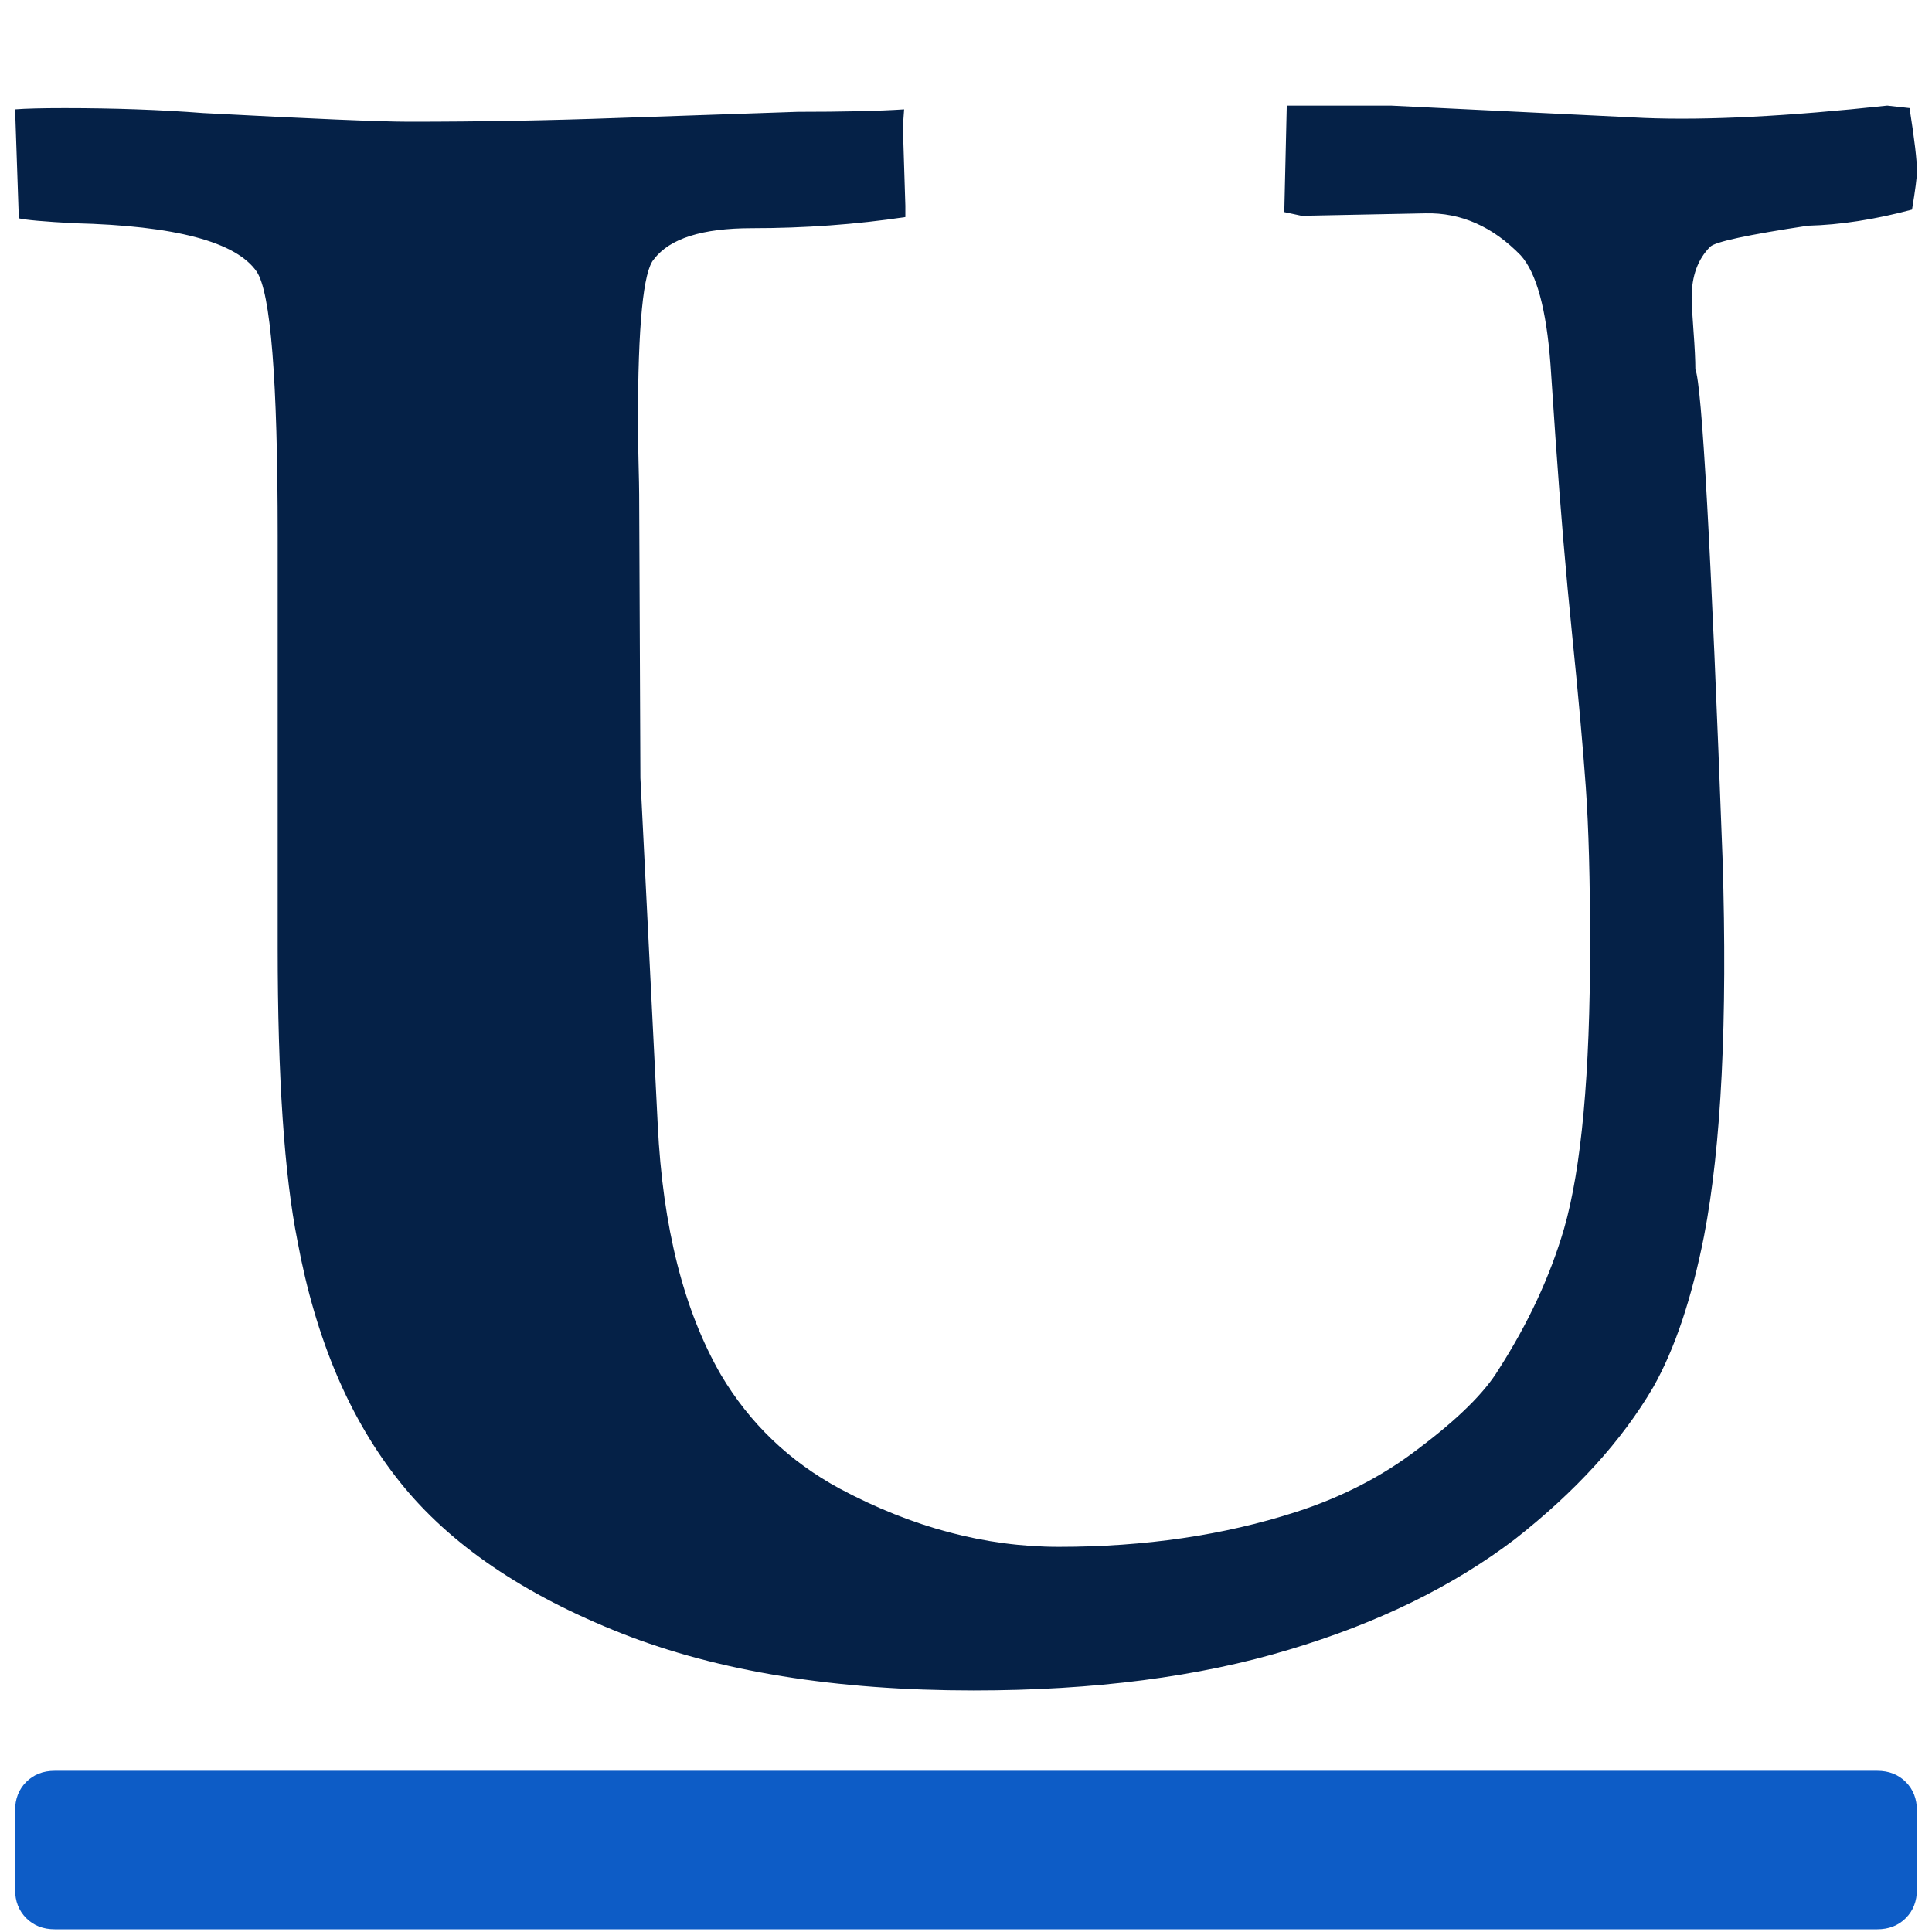
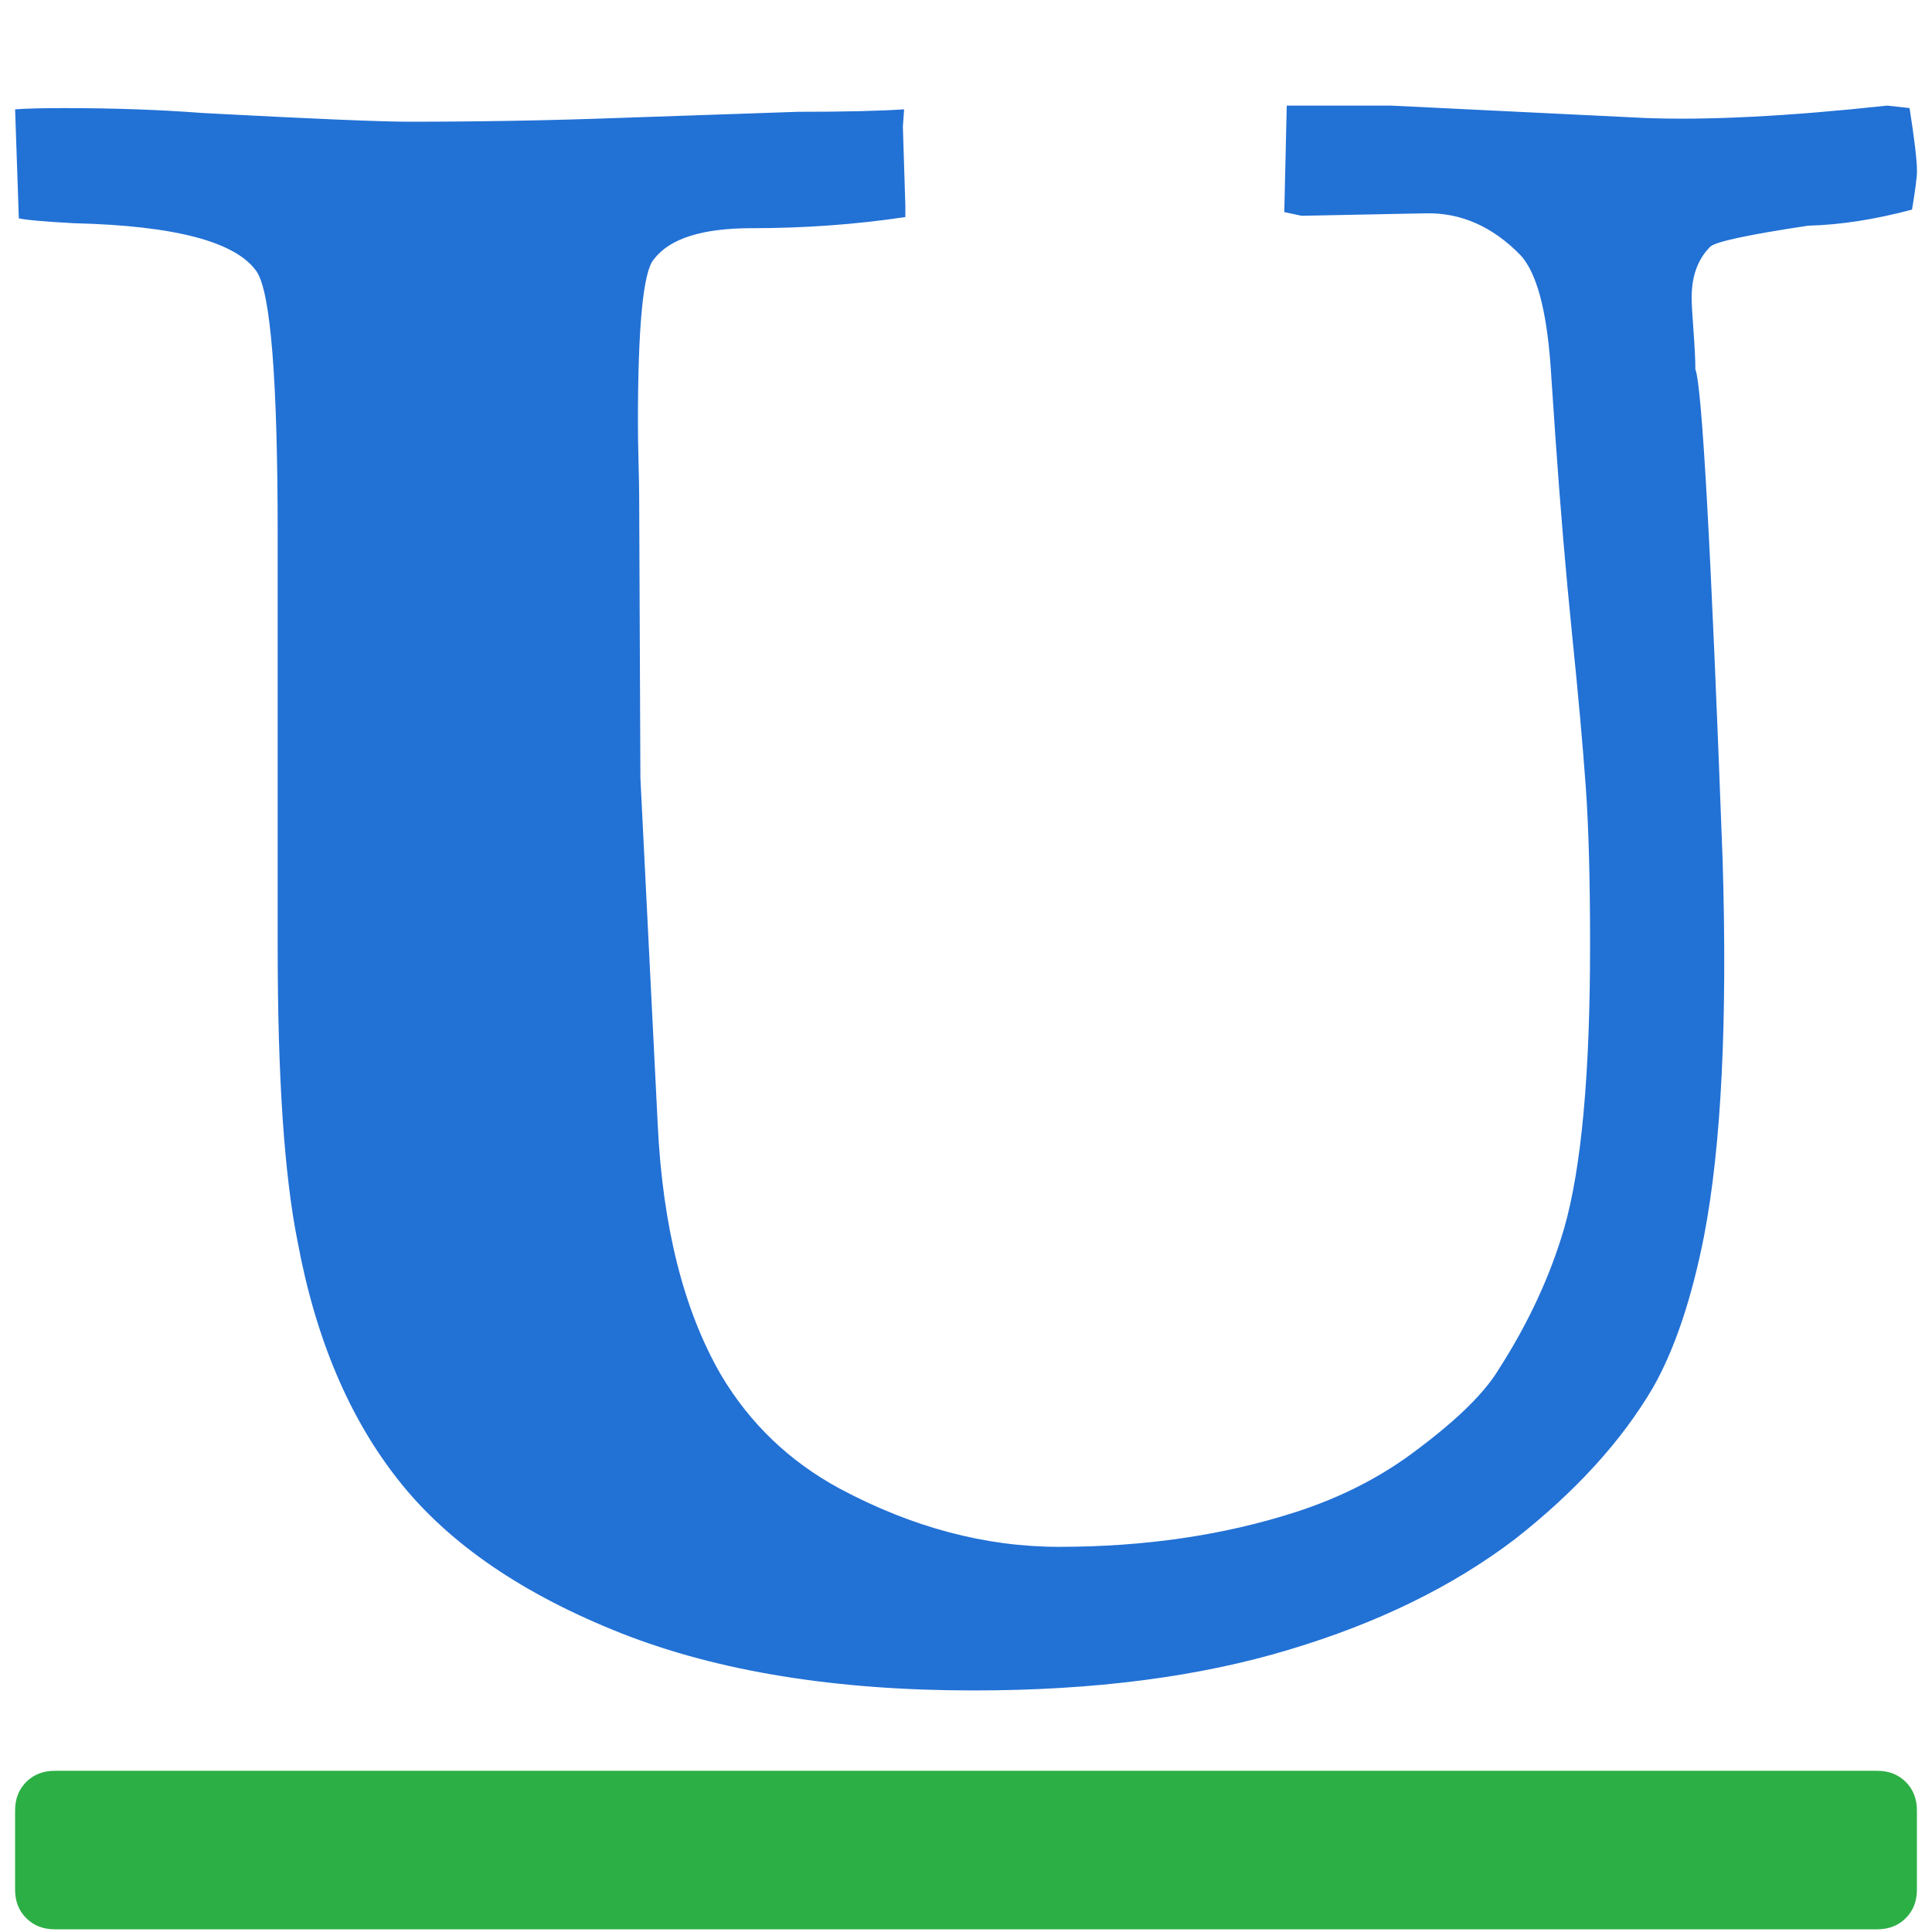
<svg xmlns="http://www.w3.org/2000/svg" width="128" height="128" viewBox="0 0 128 128" id="svg2" version="1.1">
  <defs id="defs4" />
  <g id="layer1" transform="translate(0,-924.3622)">
-     <path d="m 4.938,939.153 q -3.035,-0.164 -3.691,-0.328 l -0.246,-7.219 q 1.066,-0.082 3.281,-0.082 4.922,0 9.188,0.328 10.828,0.574 13.617,0.574 7.055,0 13.781,-0.246 9.516,-0.328 11.977,-0.41 4.594,0 7.055,-0.164 l -0.082,1.148 0.164,5.25 0,0.738 q -4.922,0.738 -10.172,0.738 -4.922,0 -6.48,2.051 -1.066,1.148 -1.066,10.828 0,1.066 0.041,2.666 0.041,1.6 0.041,2.092 l 0.082,18.785 1.148,22.969 q 0.492,10.172 4.184,16.57 2.871,4.84 7.875,7.547 7.219,3.856 14.52,3.856 8.531,0 15.668,-2.297 4.594,-1.477 8.121,-4.184 3.938,-2.953 5.332,-5.25 2.953,-4.594 4.348,-9.352 1.723,-5.988 1.723,-18.785 0,-6.481 -0.287,-10.5 -0.287,-4.019 -0.902,-10.049 -0.615,-6.029 -1.107,-13.084 l -0.328,-4.84 q -0.41,-5.496 -1.969,-7.219 -2.789,-2.871 -6.316,-2.789 l -8.203,0.164 -1.148,-0.246 0.164,-7.055 6.891,0 16.816,0.82 q 6.234,0.246 16.078,-0.82 l 1.477,0.164 q 0.492,3.117 0.492,4.184 0,0.574 -0.328,2.543 -3.691,0.984 -6.891,1.066 -5.988,0.902 -6.48,1.395 -1.23,1.23 -1.23,3.363 0,0.574 0.123,2.215 0.123,1.641 0.123,2.543 0.656,1.558 1.805,32.484 0.492,15.996 -1.23,24.938 -1.23,6.234 -3.363,10.008 -3.117,5.332 -9.187,10.09 -6.152,4.676 -14.93,7.301 -8.941,2.707 -20.918,2.707 -13.699,0 -23.297,-3.773 -9.762,-3.856 -14.684,-10.008 -5.004,-6.234 -6.809,-15.996 -1.312,-6.563 -1.312,-19.442 l 0,-27.316 q 0,-15.422 -1.395,-17.473 -2.051,-2.953 -12.059,-3.199 z" id="path4141" style="fill:#052147;fill-opacity:1" />
-     <path d="m 127,1049.558 0,-5.25 q 0,-1.148 -0.738,-1.887 -0.738,-0.738 -1.887,-0.738 l -120.75,0 q -1.148,0 -1.887,0.738 -0.738,0.738 -0.738,1.887 l 0,5.25 q 0,1.148 0.738,1.887 0.738,0.738 1.887,0.738 l 120.75,0 q 1.148,0 1.887,-0.738 Q 127,1050.706 127,1049.558 Z" id="path4" style="fill:#0d5cc6;fill-opacity:1" />
+     <path d="m 4.938,939.153 q -3.035,-0.164 -3.691,-0.328 l -0.246,-7.219 q 1.066,-0.082 3.281,-0.082 4.922,0 9.188,0.328 10.828,0.574 13.617,0.574 7.055,0 13.781,-0.246 9.516,-0.328 11.977,-0.41 4.594,0 7.055,-0.164 l -0.082,1.148 0.164,5.25 0,0.738 q -4.922,0.738 -10.172,0.738 -4.922,0 -6.48,2.051 -1.066,1.148 -1.066,10.828 0,1.066 0.041,2.666 0.041,1.6 0.041,2.092 l 0.082,18.785 1.148,22.969 q 0.492,10.172 4.184,16.57 2.871,4.84 7.875,7.547 7.219,3.856 14.52,3.856 8.531,0 15.668,-2.297 4.594,-1.477 8.121,-4.184 3.938,-2.953 5.332,-5.25 2.953,-4.594 4.348,-9.352 1.723,-5.988 1.723,-18.785 0,-6.481 -0.287,-10.5 -0.287,-4.019 -0.902,-10.049 -0.615,-6.029 -1.107,-13.084 l -0.328,-4.84 q -0.41,-5.496 -1.969,-7.219 -2.789,-2.871 -6.316,-2.789 l -8.203,0.164 -1.148,-0.246 0.164,-7.055 6.891,0 16.816,0.82 q 6.234,0.246 16.078,-0.82 l 1.477,0.164 q 0.492,3.117 0.492,4.184 0,0.574 -0.328,2.543 -3.691,0.984 -6.891,1.066 -5.988,0.902 -6.48,1.395 -1.23,1.23 -1.23,3.363 0,0.574 0.123,2.215 0.123,1.641 0.123,2.543 0.656,1.558 1.805,32.484 0.492,15.996 -1.23,24.938 -1.23,6.234 -3.363,10.008 -3.117,5.332 -9.187,10.09 -6.152,4.676 -14.93,7.301 -8.941,2.707 -20.918,2.707 -13.699,0 -23.297,-3.773 -9.762,-3.856 -14.684,-10.008 -5.004,-6.234 -6.809,-15.996 -1.312,-6.563 -1.312,-19.442 l 0,-27.316 q 0,-15.422 -1.395,-17.473 -2.051,-2.953 -12.059,-3.199 z" id="path4141" style="fill:#2271d5;fill-opacity:1" />
+     <path d="m 127,1049.558 0,-5.25 q 0,-1.148 -0.738,-1.887 -0.738,-0.738 -1.887,-0.738 l -120.75,0 q -1.148,0 -1.887,0.738 -0.738,0.738 -0.738,1.887 l 0,5.25 q 0,1.148 0.738,1.887 0.738,0.738 1.887,0.738 l 120.75,0 q 1.148,0 1.887,-0.738 Q 127,1050.706 127,1049.558 Z" id="path4" style="fill:#2caf45;fill-opacity:1" />
  </g>
</svg>
